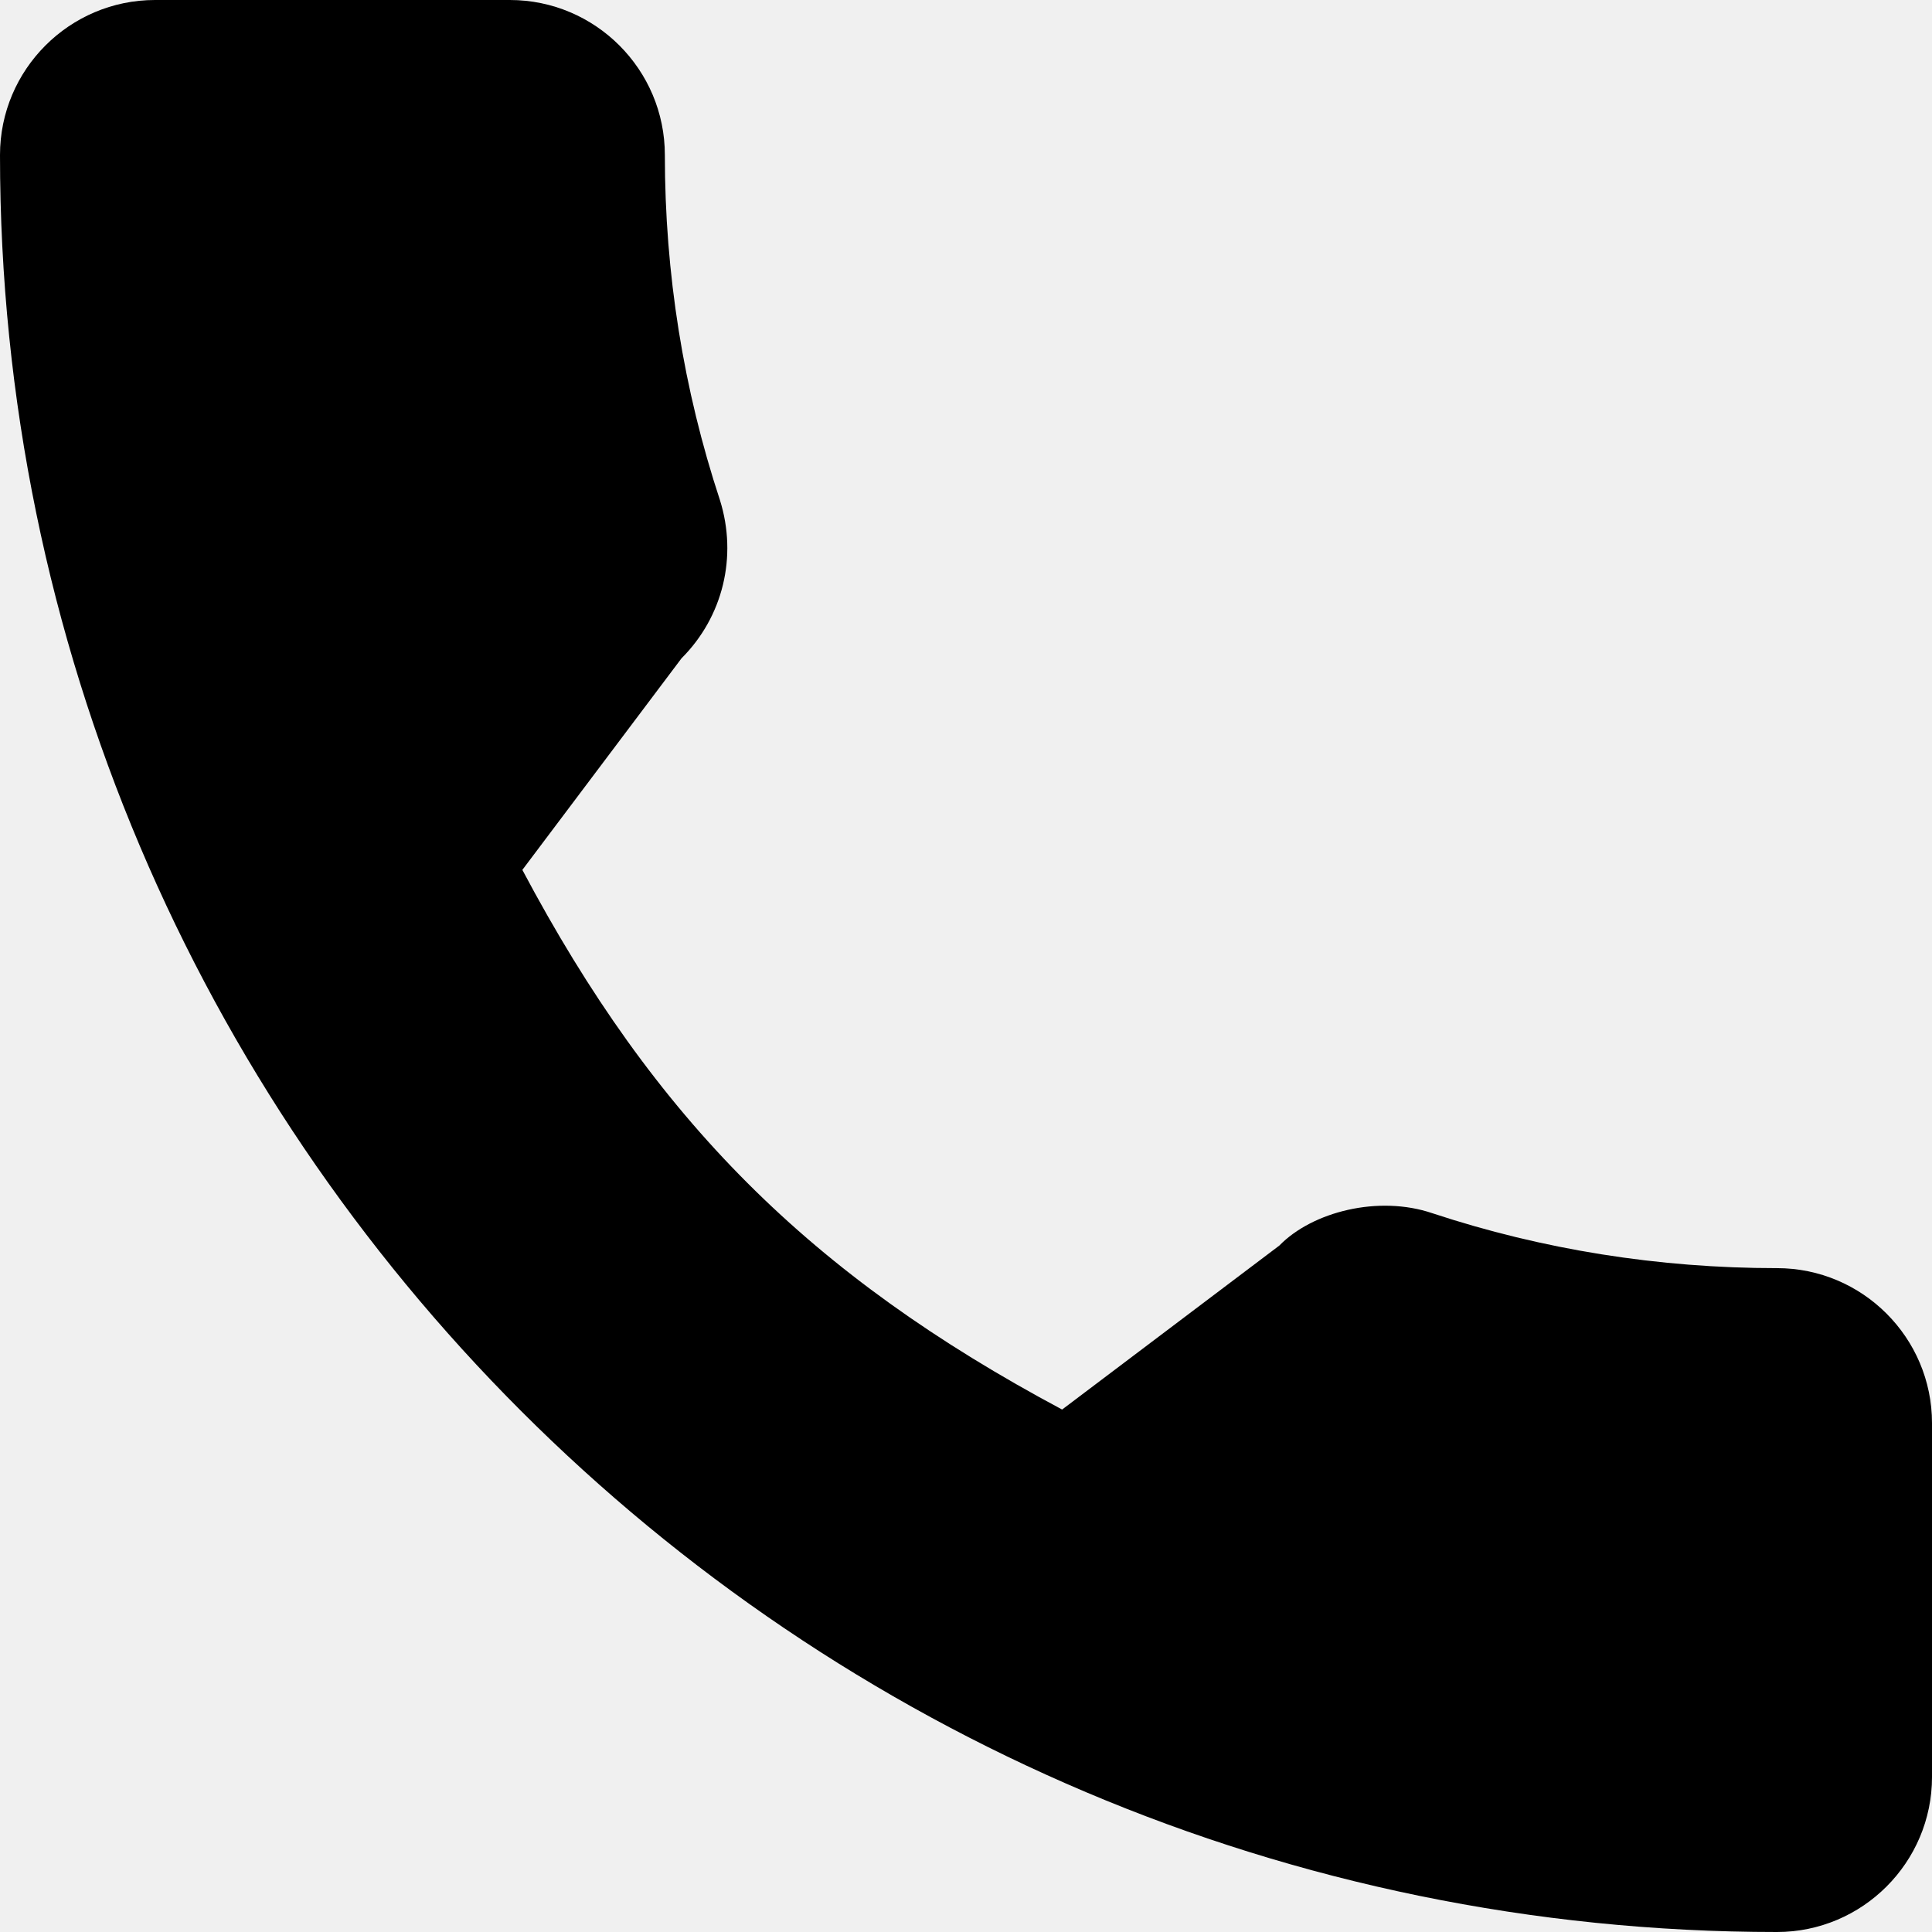
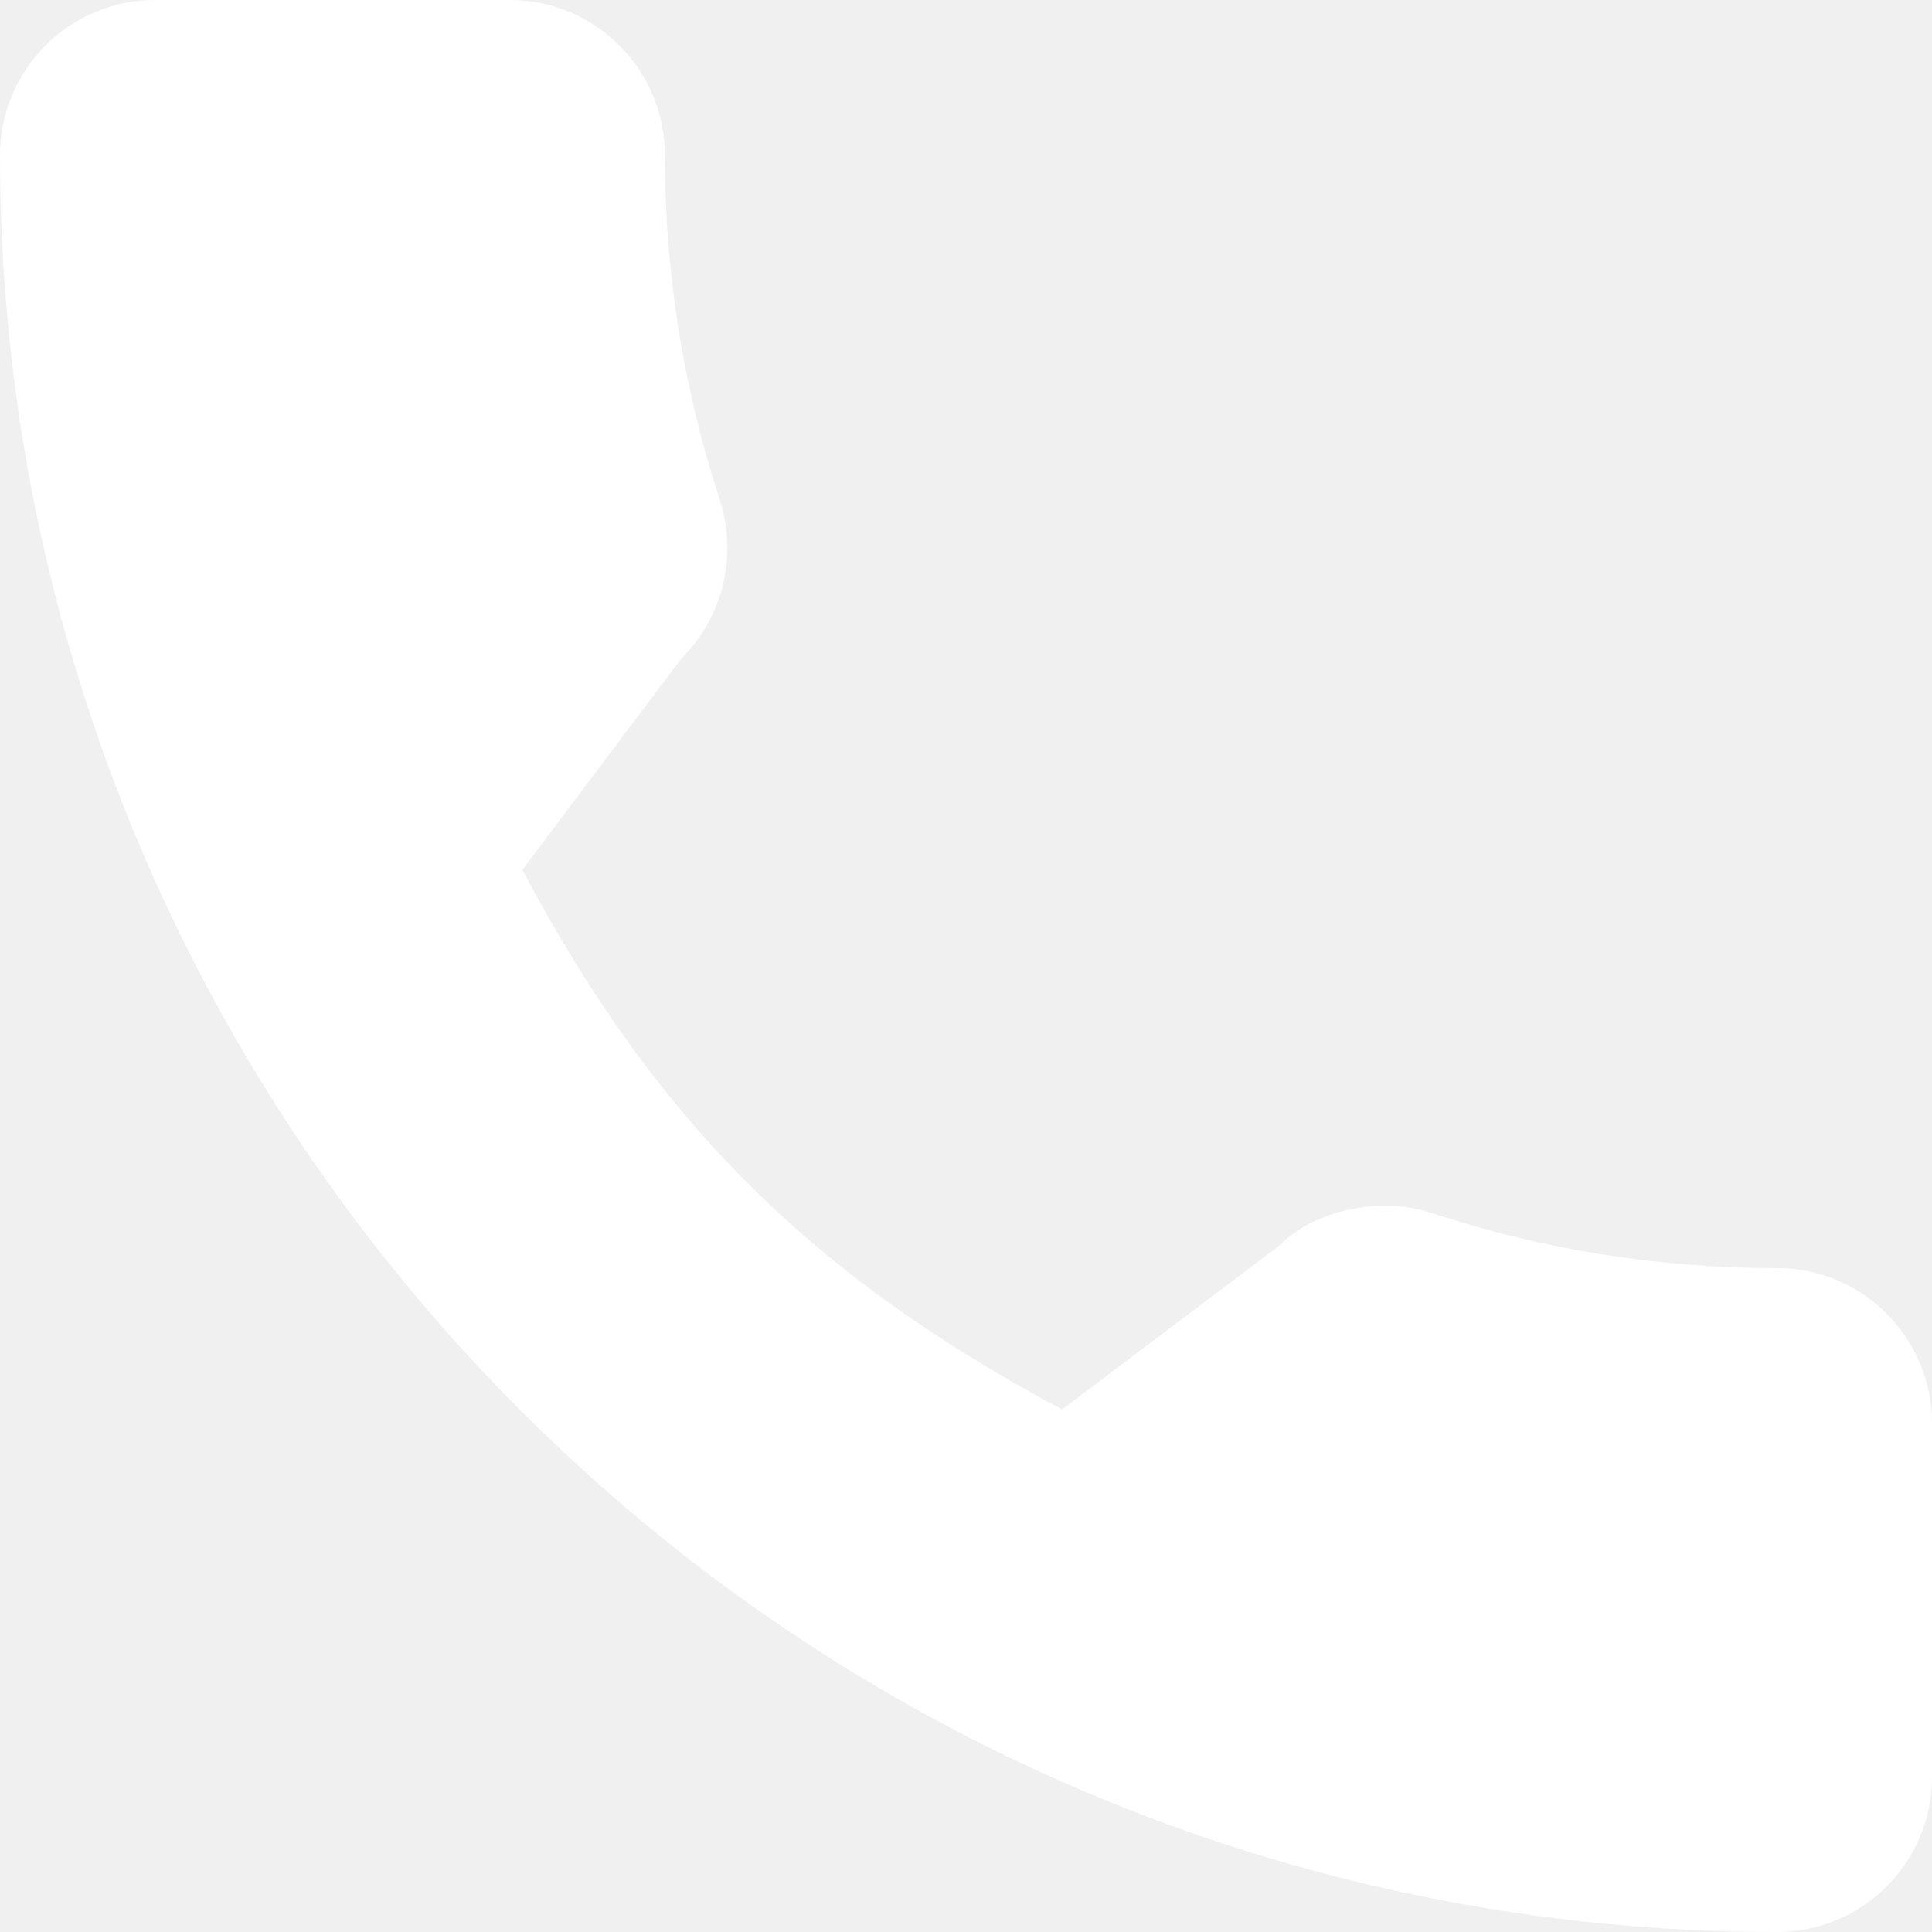
<svg xmlns="http://www.w3.org/2000/svg" version="1.1" id="Capa_1" x="0px" y="0px" viewBox="0 0 384 384" style="enable-background:new 0 0 384 384;" xml:space="preserve">
  <g>
    <g>
-       <path d="M353.188,252.052c-23.51,0-46.594-3.677-68.469-10.906c-10.719-3.656-23.896-0.302-30.438,6.417l-43.177,32.594    c-50.073-26.729-80.917-57.563-107.281-107.26l31.635-42.052c8.219-8.208,11.167-20.198,7.635-31.448    c-7.26-21.99-10.948-45.063-10.948-68.583C132.146,13.823,118.323,0,101.333,0H30.813C13.823,0,0,13.823,0,30.813    C0,225.563,158.438,384,353.188,384c16.99,0,30.813-13.823,30.813-30.813v-70.323C384,265.875,370.177,252.052,353.188,252.052z" />
+       <path fill="#ffffff" d="M353.188,252.052c-23.51,0-46.594-3.677-68.469-10.906c-10.719-3.656-23.896-0.302-30.438,6.417l-43.177,32.594    c-50.073-26.729-80.917-57.563-107.281-107.26l31.635-42.052c8.219-8.208,11.167-20.198,7.635-31.448    c-7.26-21.99-10.948-45.063-10.948-68.583C132.146,13.823,118.323,0,101.333,0H30.813C13.823,0,0,13.823,0,30.813    C0,225.563,158.438,384,353.188,384c16.99,0,30.813-13.823,30.813-30.813v-70.323C384,265.875,370.177,252.052,353.188,252.052z" />
    </g>
  </g>
  <g>
</g>
  <g>
</g>
  <g>
</g>
  <g>
</g>
  <g>
</g>
  <g>
</g>
  <g>
</g>
  <g>
</g>
  <g>
</g>
  <g>
</g>
  <g>
</g>
  <g>
</g>
  <g>
</g>
  <g>
</g>
  <g>
</g>
</svg>
